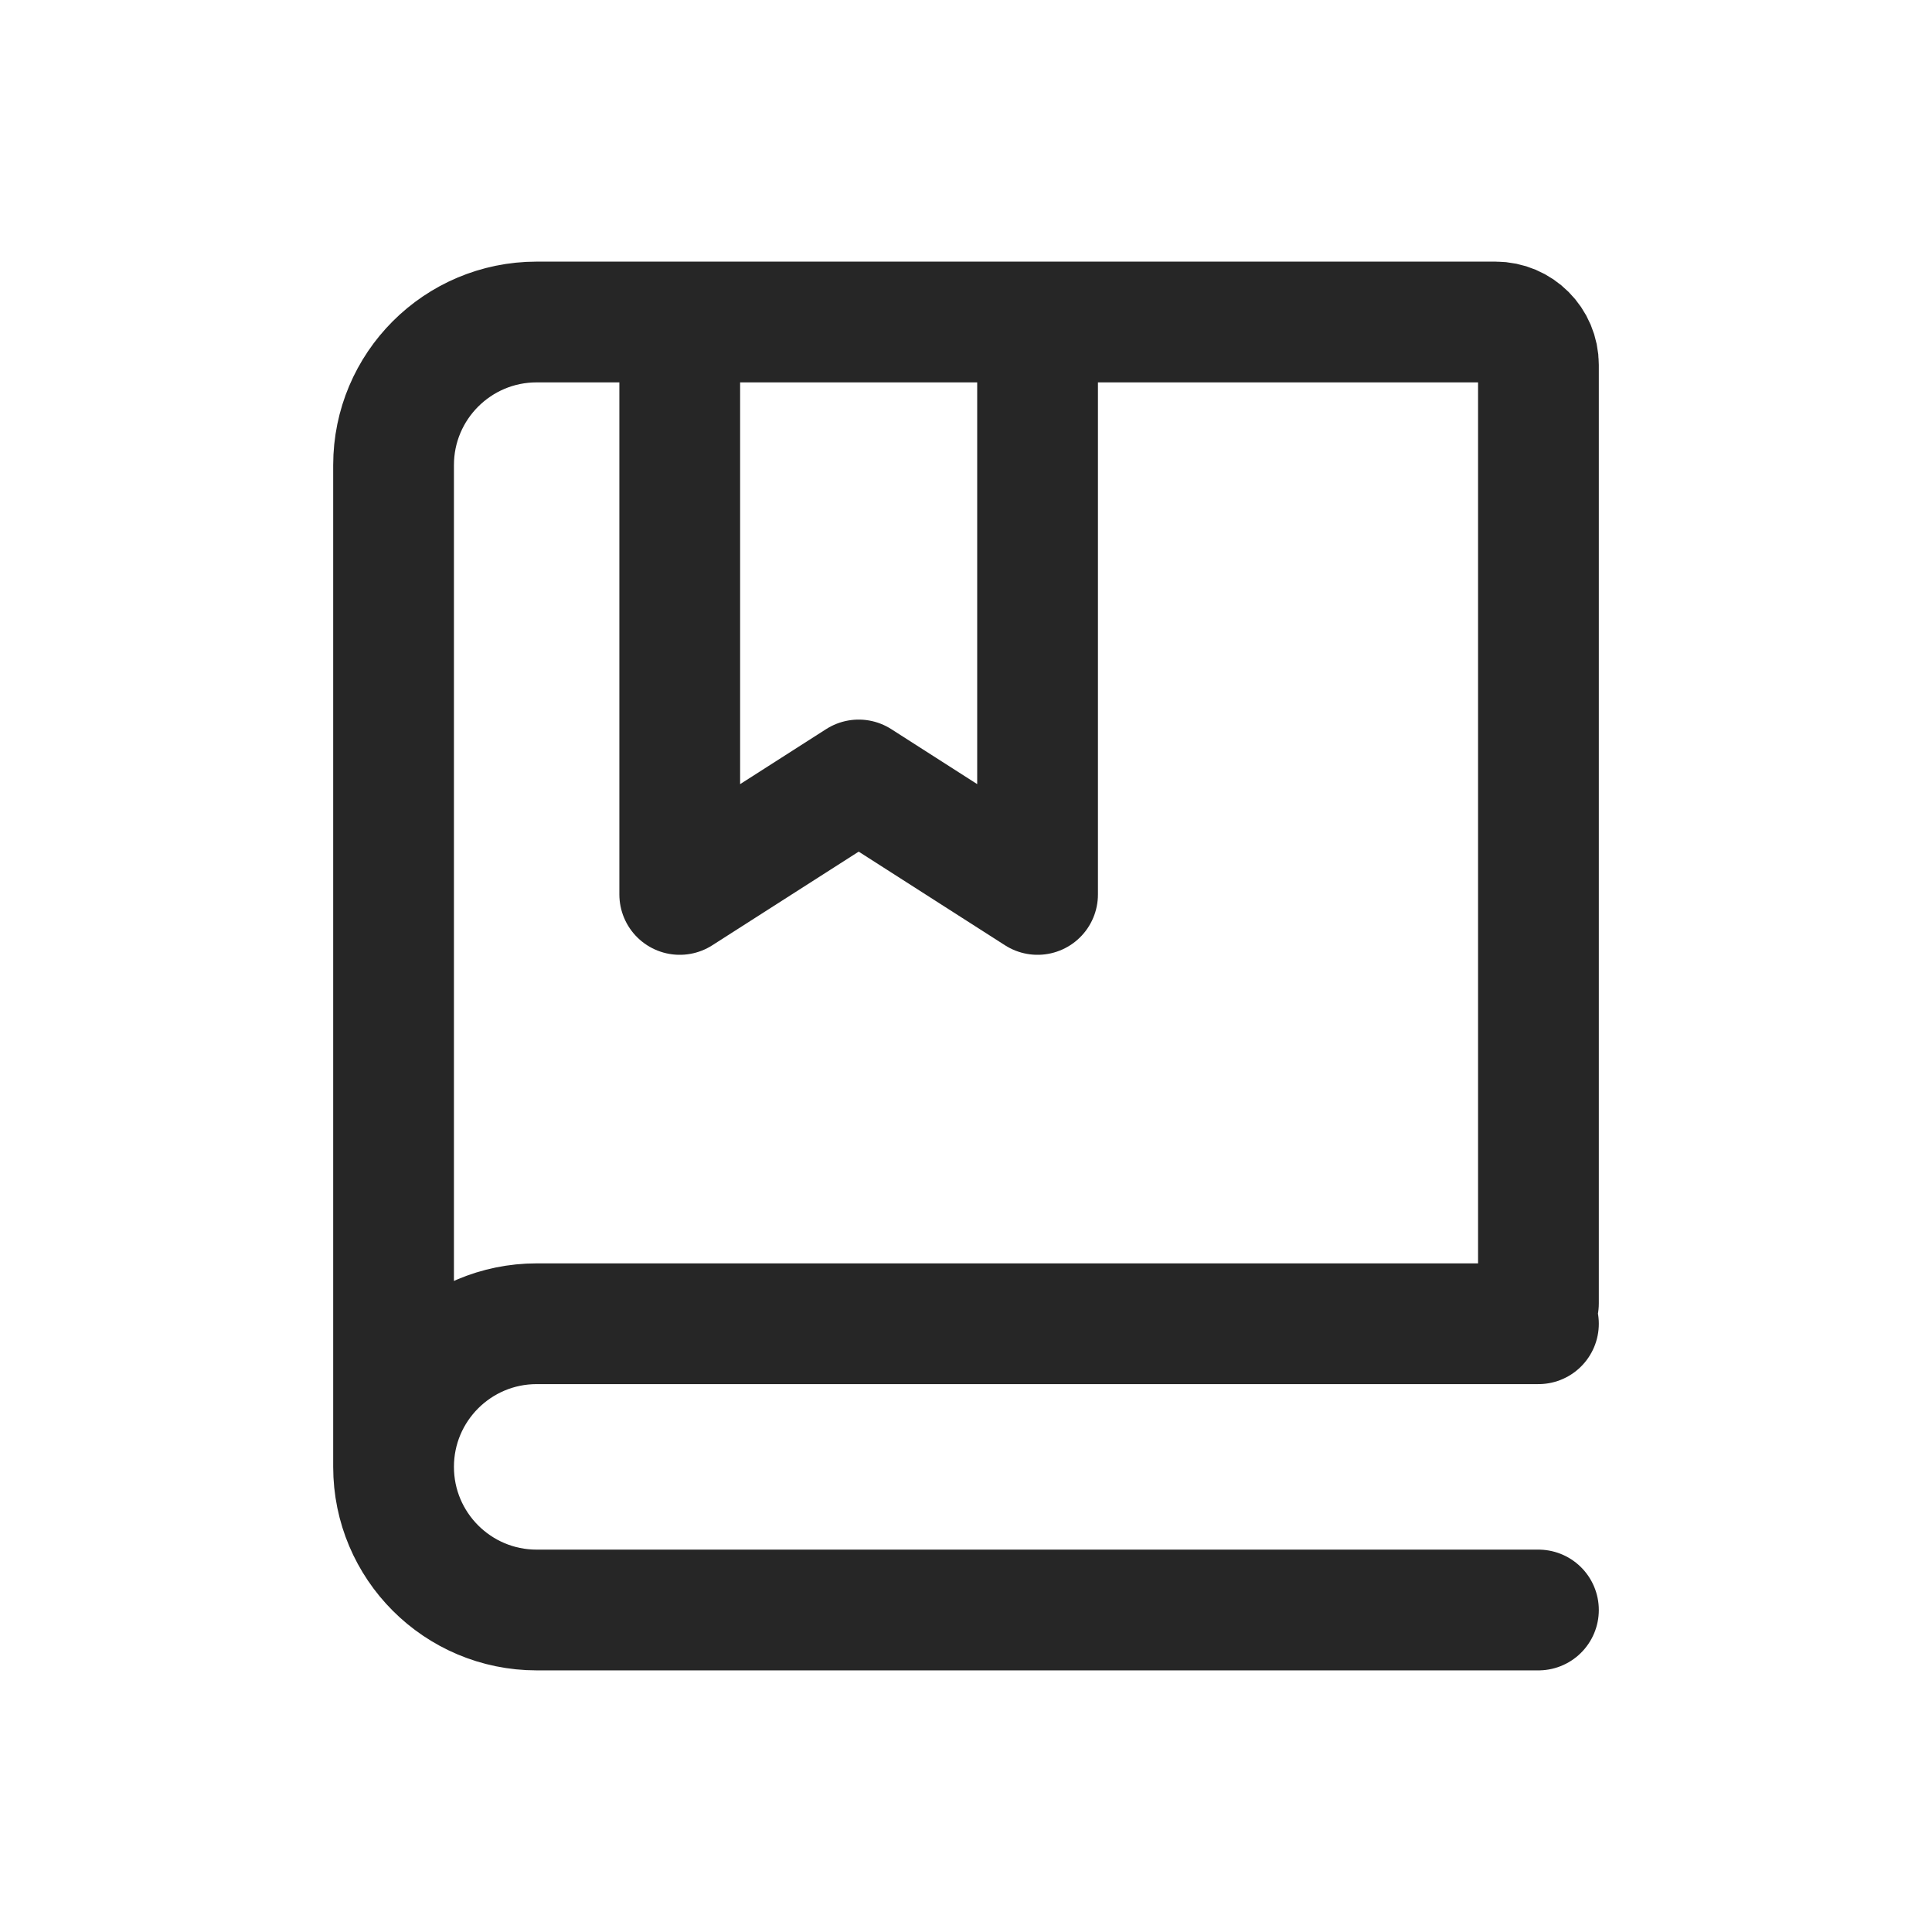
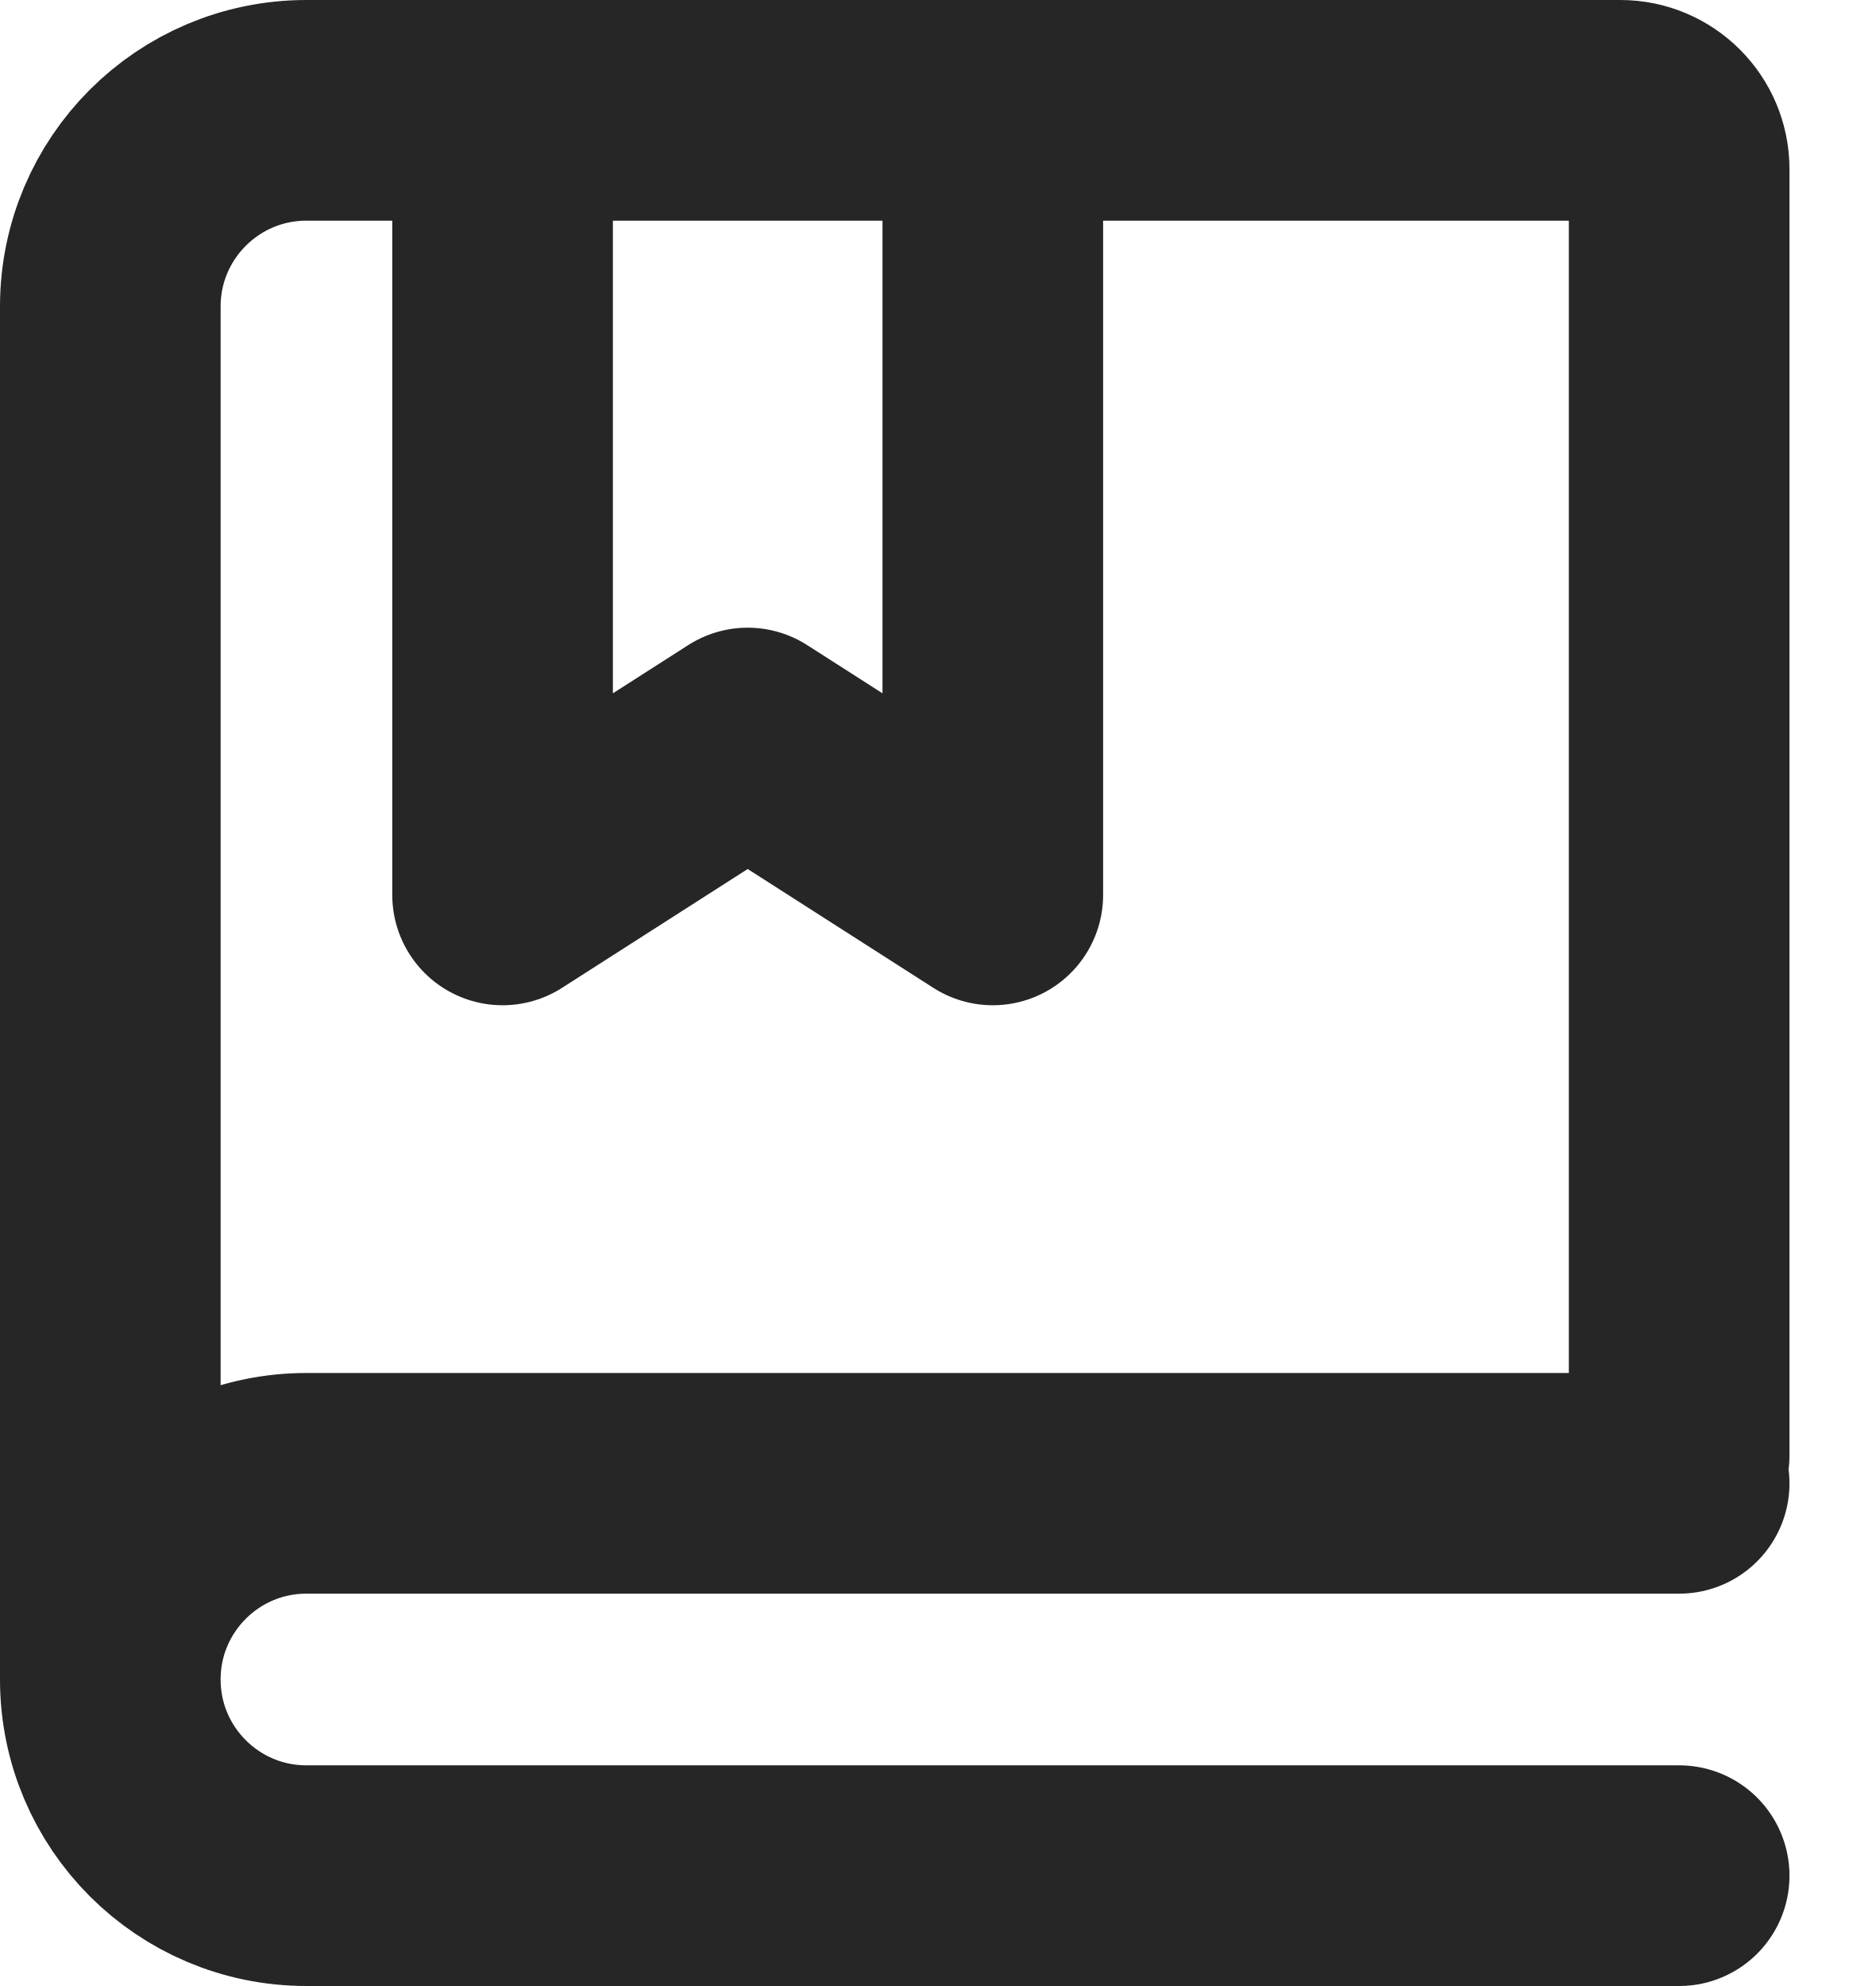
- <svg xmlns="http://www.w3.org/2000/svg" width="24" height="24" viewBox="0 0 24 24" fill="none">
-   <g id="SÃ¸ge side ikoner">
-     <g id="bookmark-book">
-       <path id="Vector" d="M4.889 18.222V5.778C4.889 4.796 5.685 4 6.667 4H18.578C18.872 4 19.111 4.239 19.111 4.533V16.191M4.889 18.222C4.889 19.204 5.685 20 6.667 20H19.111M4.889 18.222C4.889 17.24 5.685 16.444 6.667 16.444H19.111M12.889 4V11.111L10.667 9.689L8.444 11.111V4" stroke="#262626" stroke-width="1.5" stroke-linecap="round" stroke-linejoin="round" />
-     </g>
-   </g>
+ <svg xmlns="http://www.w3.org/2000/svg" width="17" height="18" viewBox="0 0 17 18" fill="none">
+   <path d="M1 15.222V2.778C1 1.796 1.796 1 2.778 1H4.556M1 15.222C1 16.204 1.796 17 2.778 17H15.222M1 15.222C1 14.24 1.796 13.444 2.778 13.444H15.222M15.222 13.191V1.533C15.222 1.239 14.983 1 14.689 1H9M9 1H4.556M9 1V8.111L6.778 6.689L4.556 8.111V1" stroke-width="2" stroke-linecap="round" stroke-linejoin="round" stroke="#262626" />
</svg>
